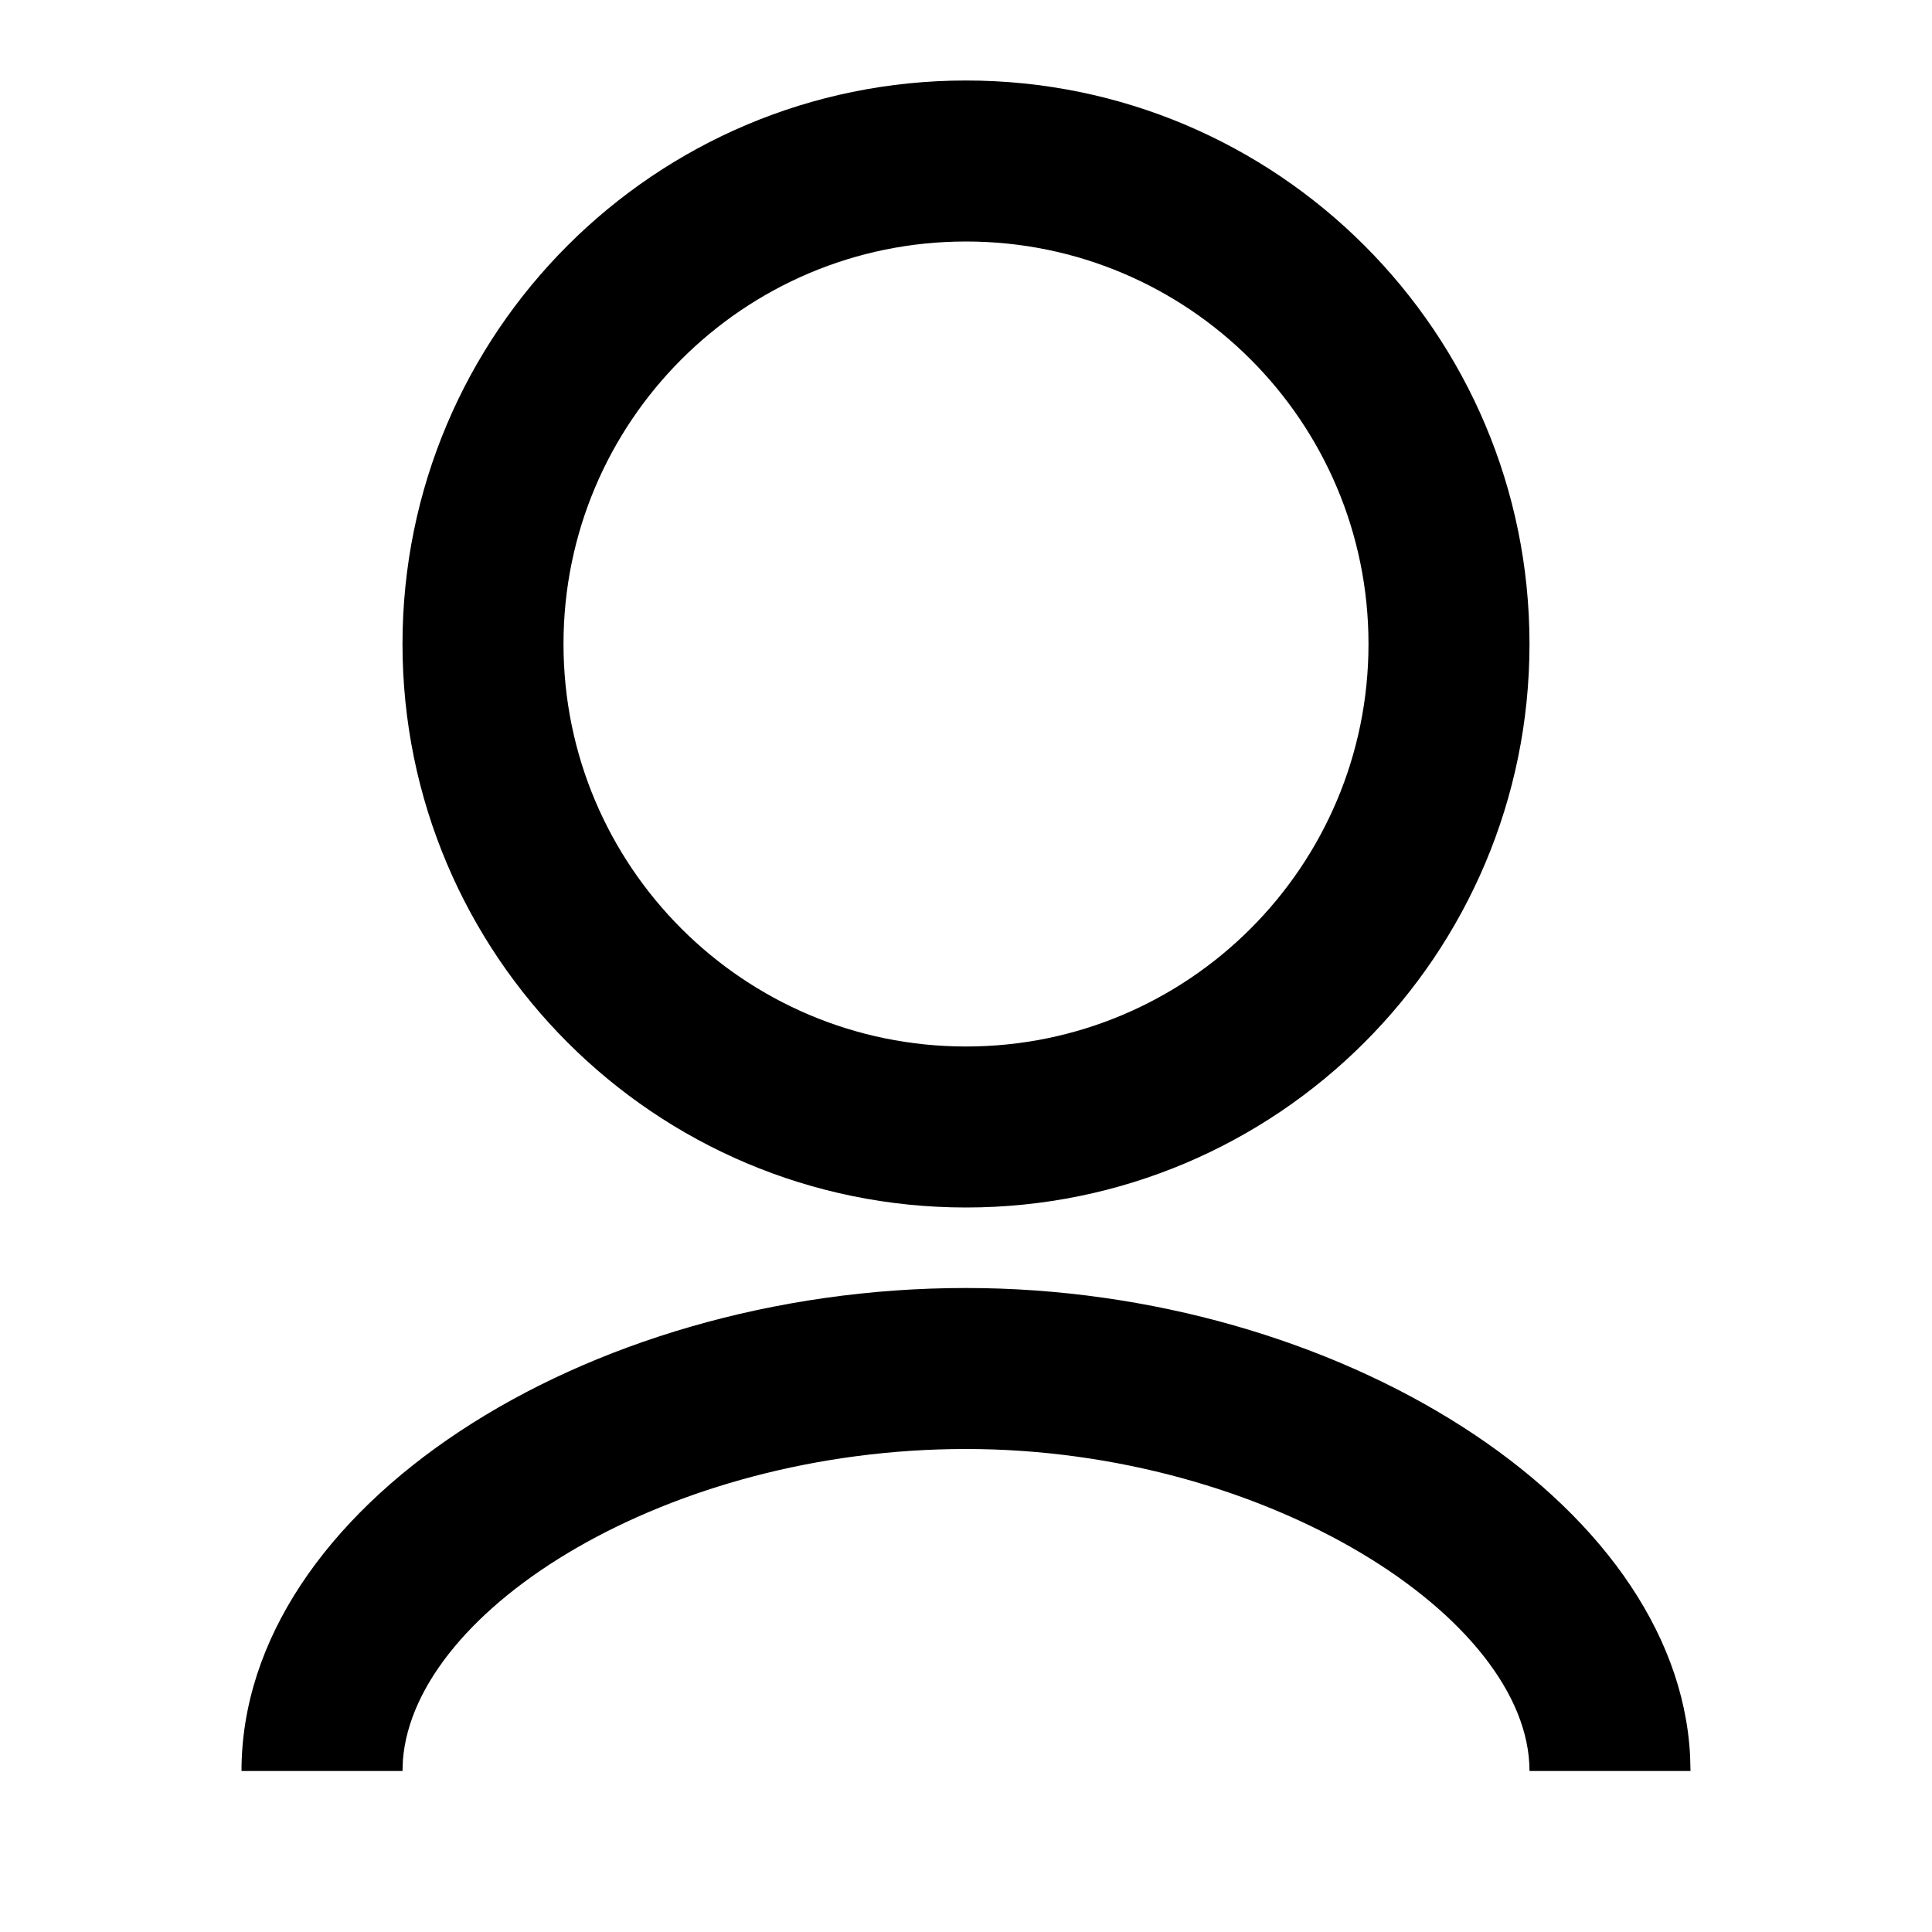
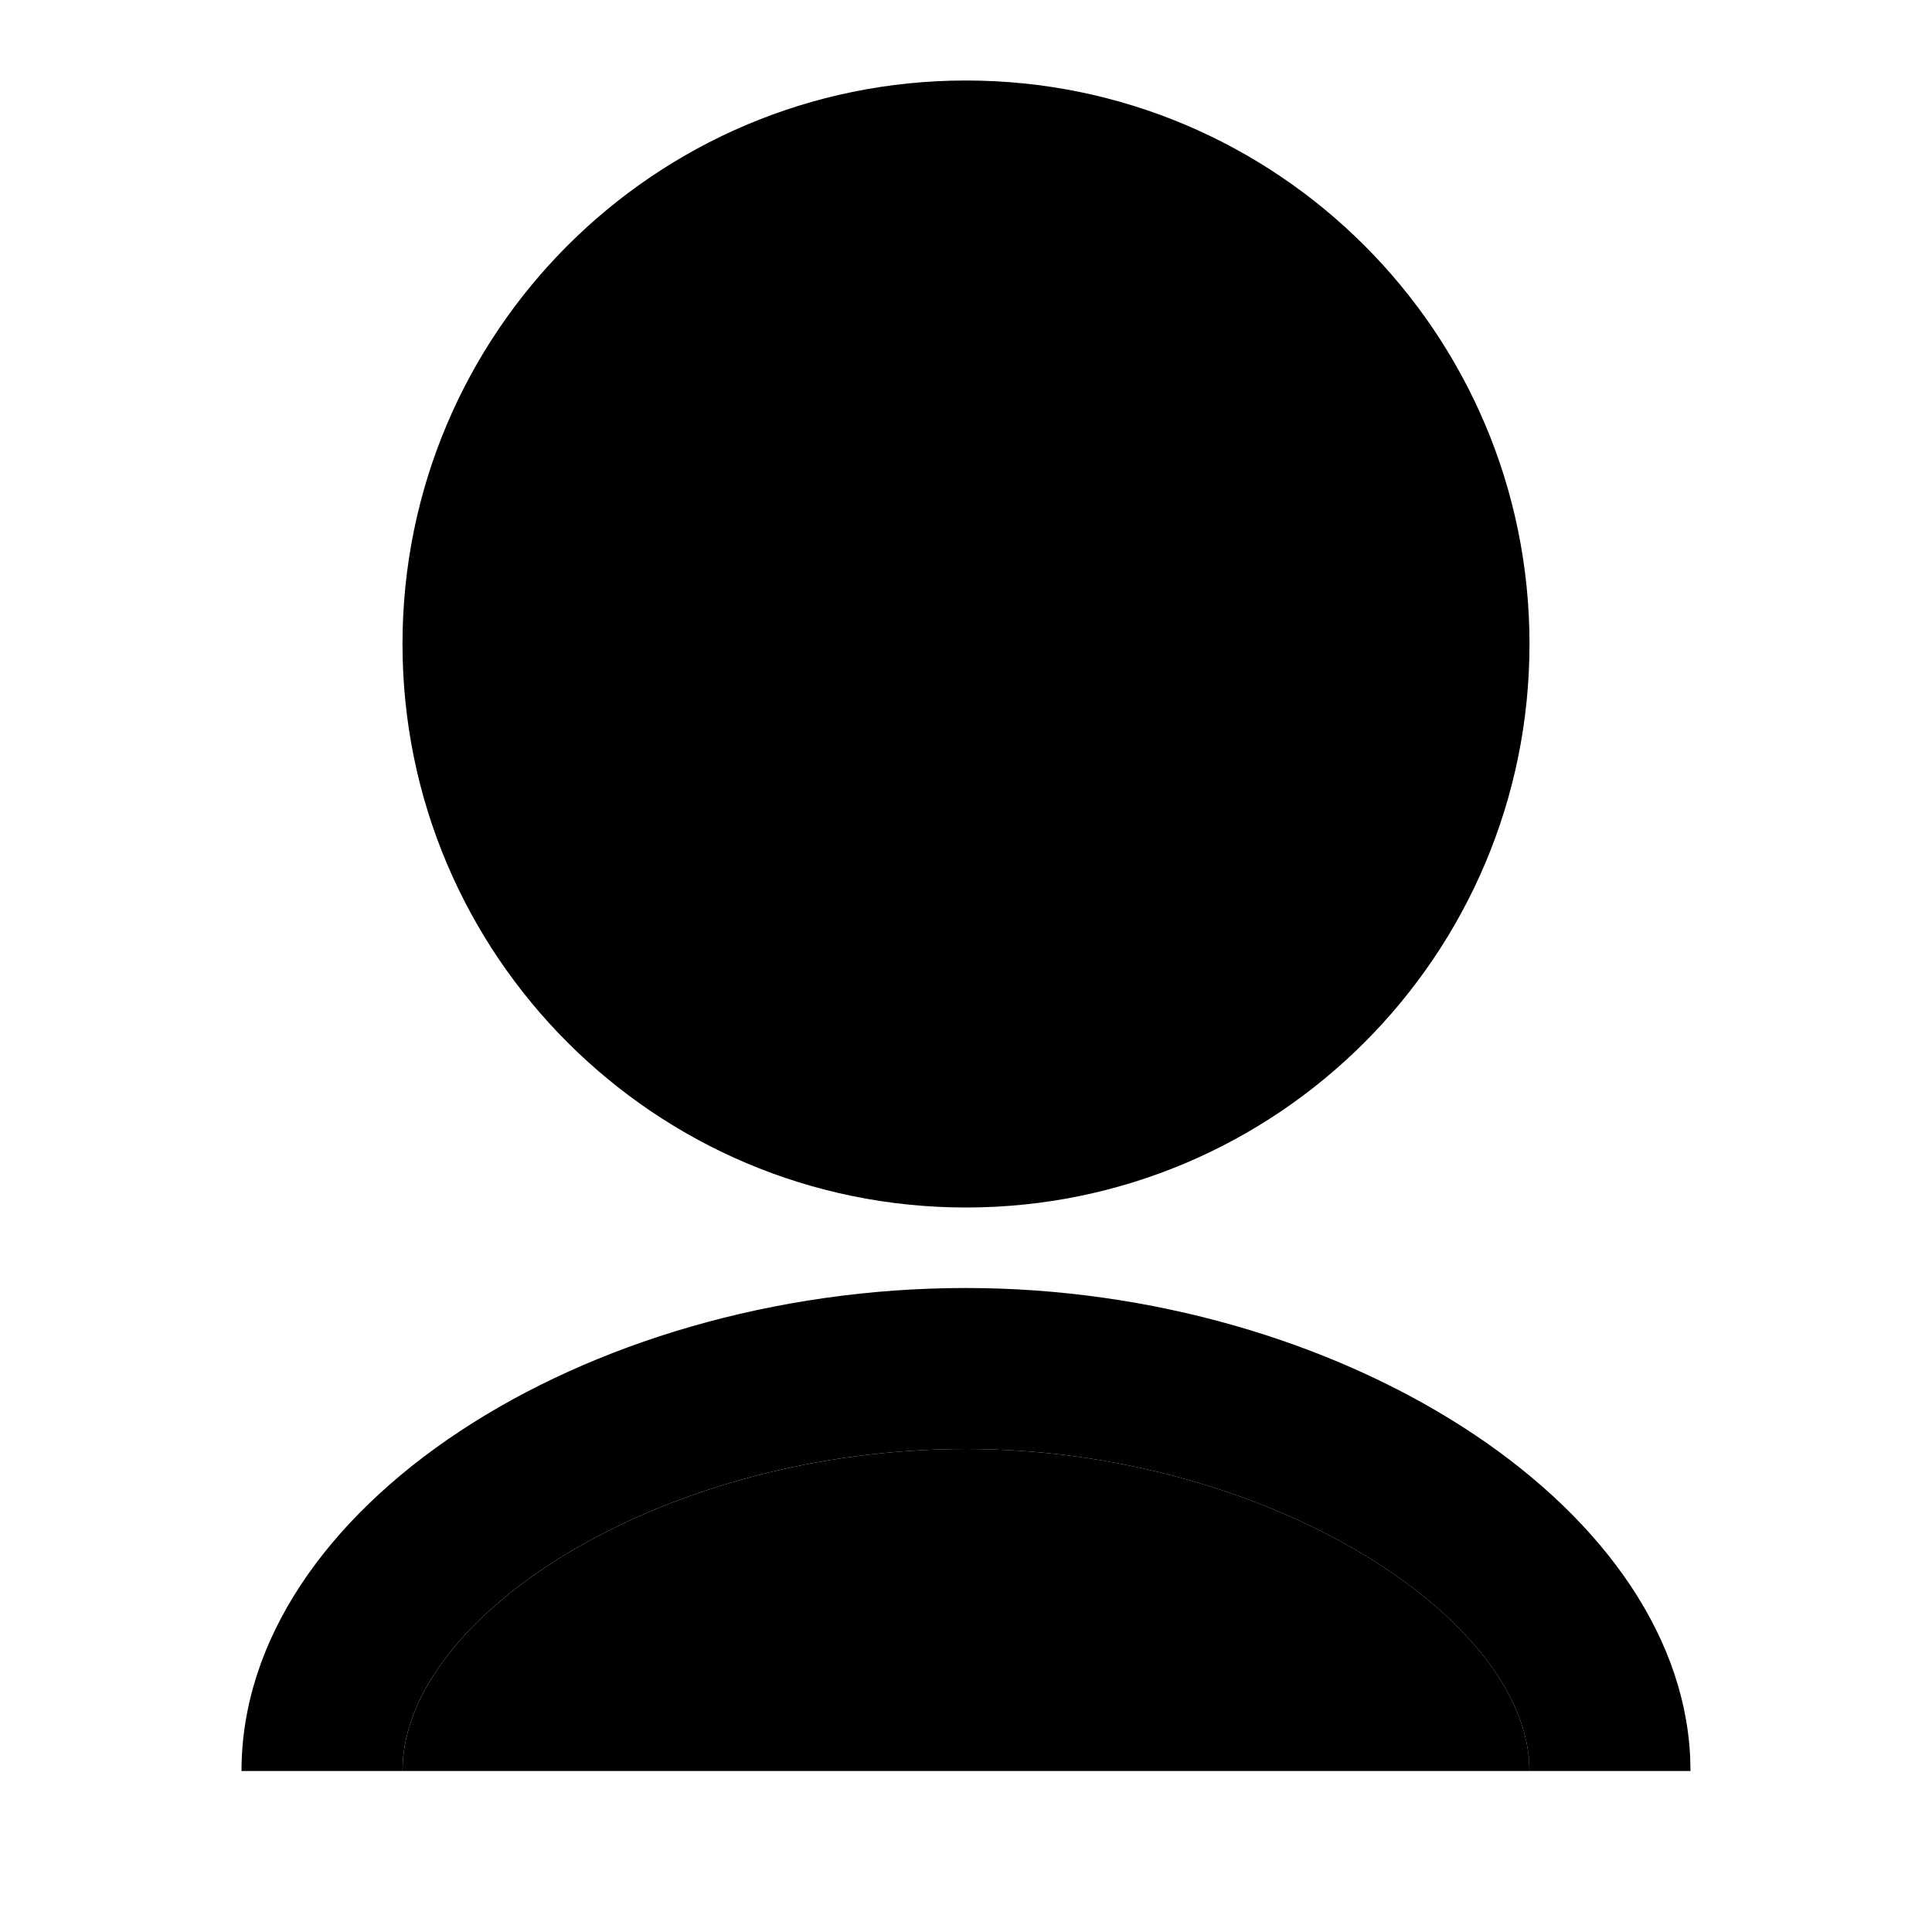
<svg xmlns="http://www.w3.org/2000/svg" width="24" height="24">
-   <path d="M12 16c4.608 0 8.831 2.655 8.995 5.81L21 22h-2c0-1.9-3.268-4-7-4-3.706 0-6.85 1.98-6.995 3.866L5 22H3c0-3.257 4.236-6 9-6zM12 1a7 7 0 100 14 7 7 0 000-14zm0 2a5 5 0 110 10 5 5 0 010-10z" />
+   <path id="fill" d="M12 18c3.645 0 6.848 2.003 6.995 3.867L19 22H5l.005-.134C5.15 19.98 8.295 18 12 18z" />
+   <path id="outline" d="M12 16c4.608 0 8.831 2.655 8.995 5.81L21 22h-2c0-1.9-3.268-4-7-4-3.706 0-6.85 1.98-6.995 3.866L5 22H3c0-3.257 4.236-6 9-6zm0-15a7 7 0 100 14 7 7 0 000-14z" />
+   <path id="fill" d="M12 3a5 5 0 110 10 5 5 0 010-10z" />
</svg>
